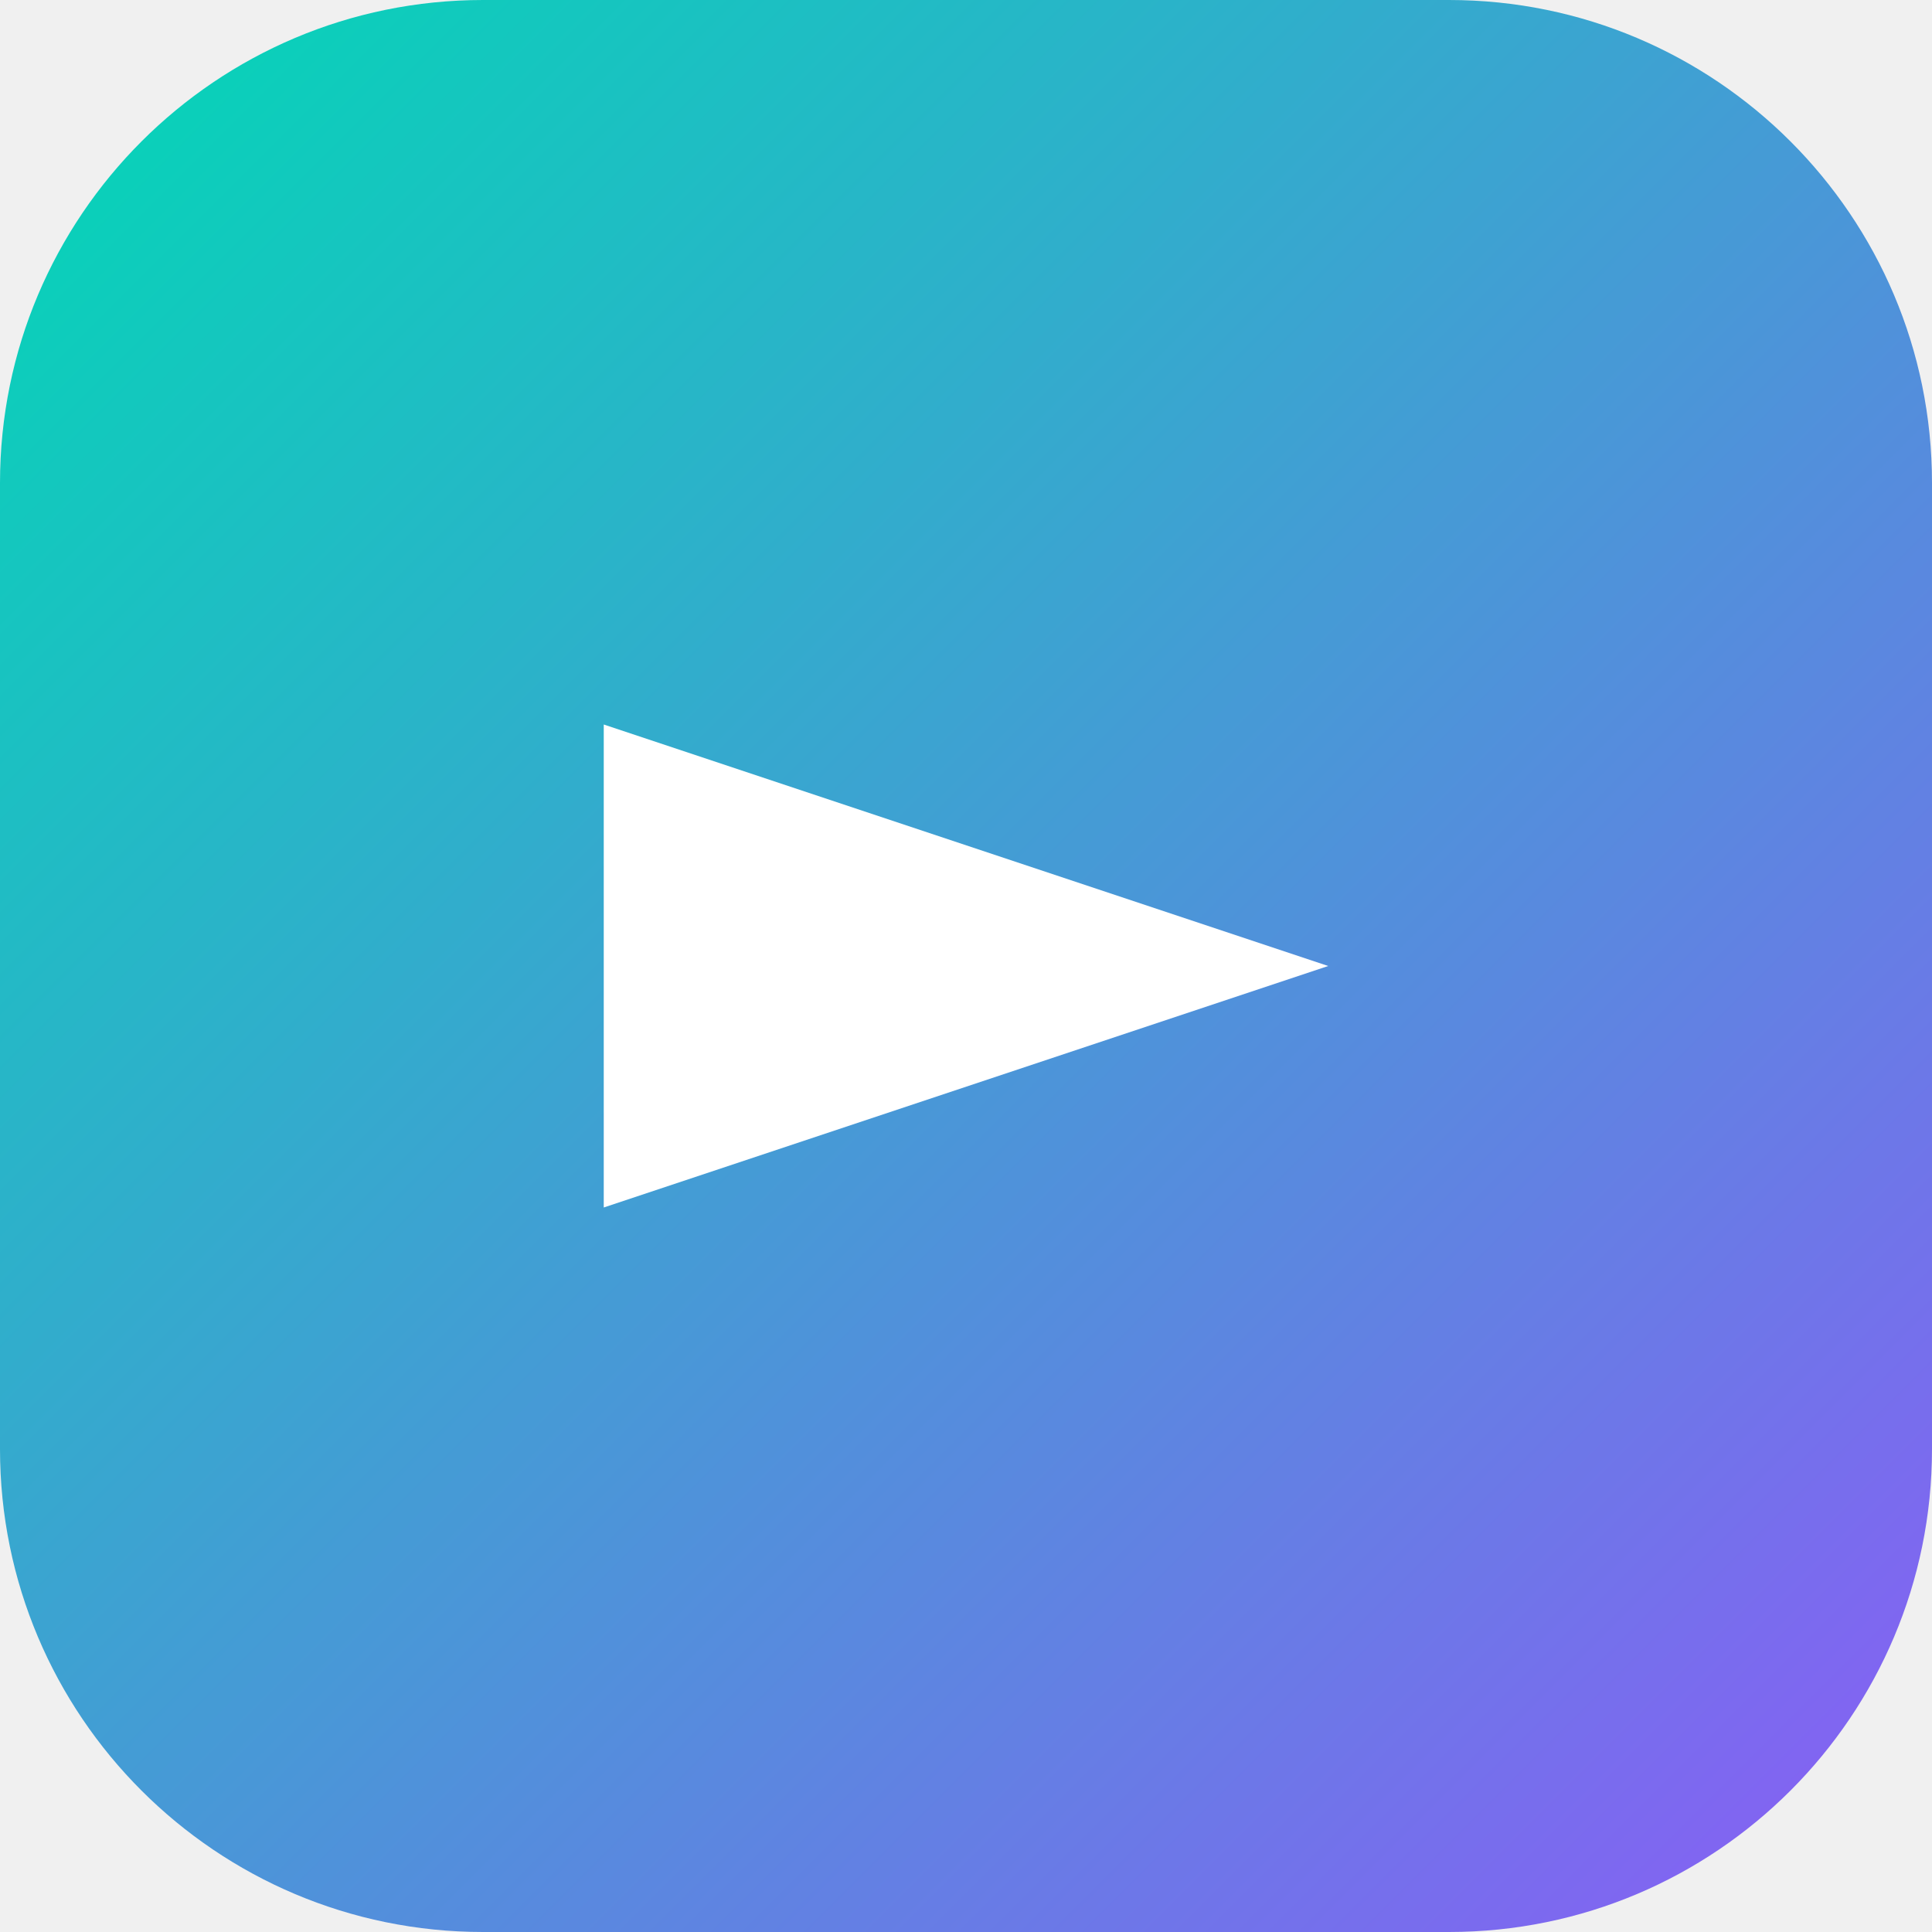
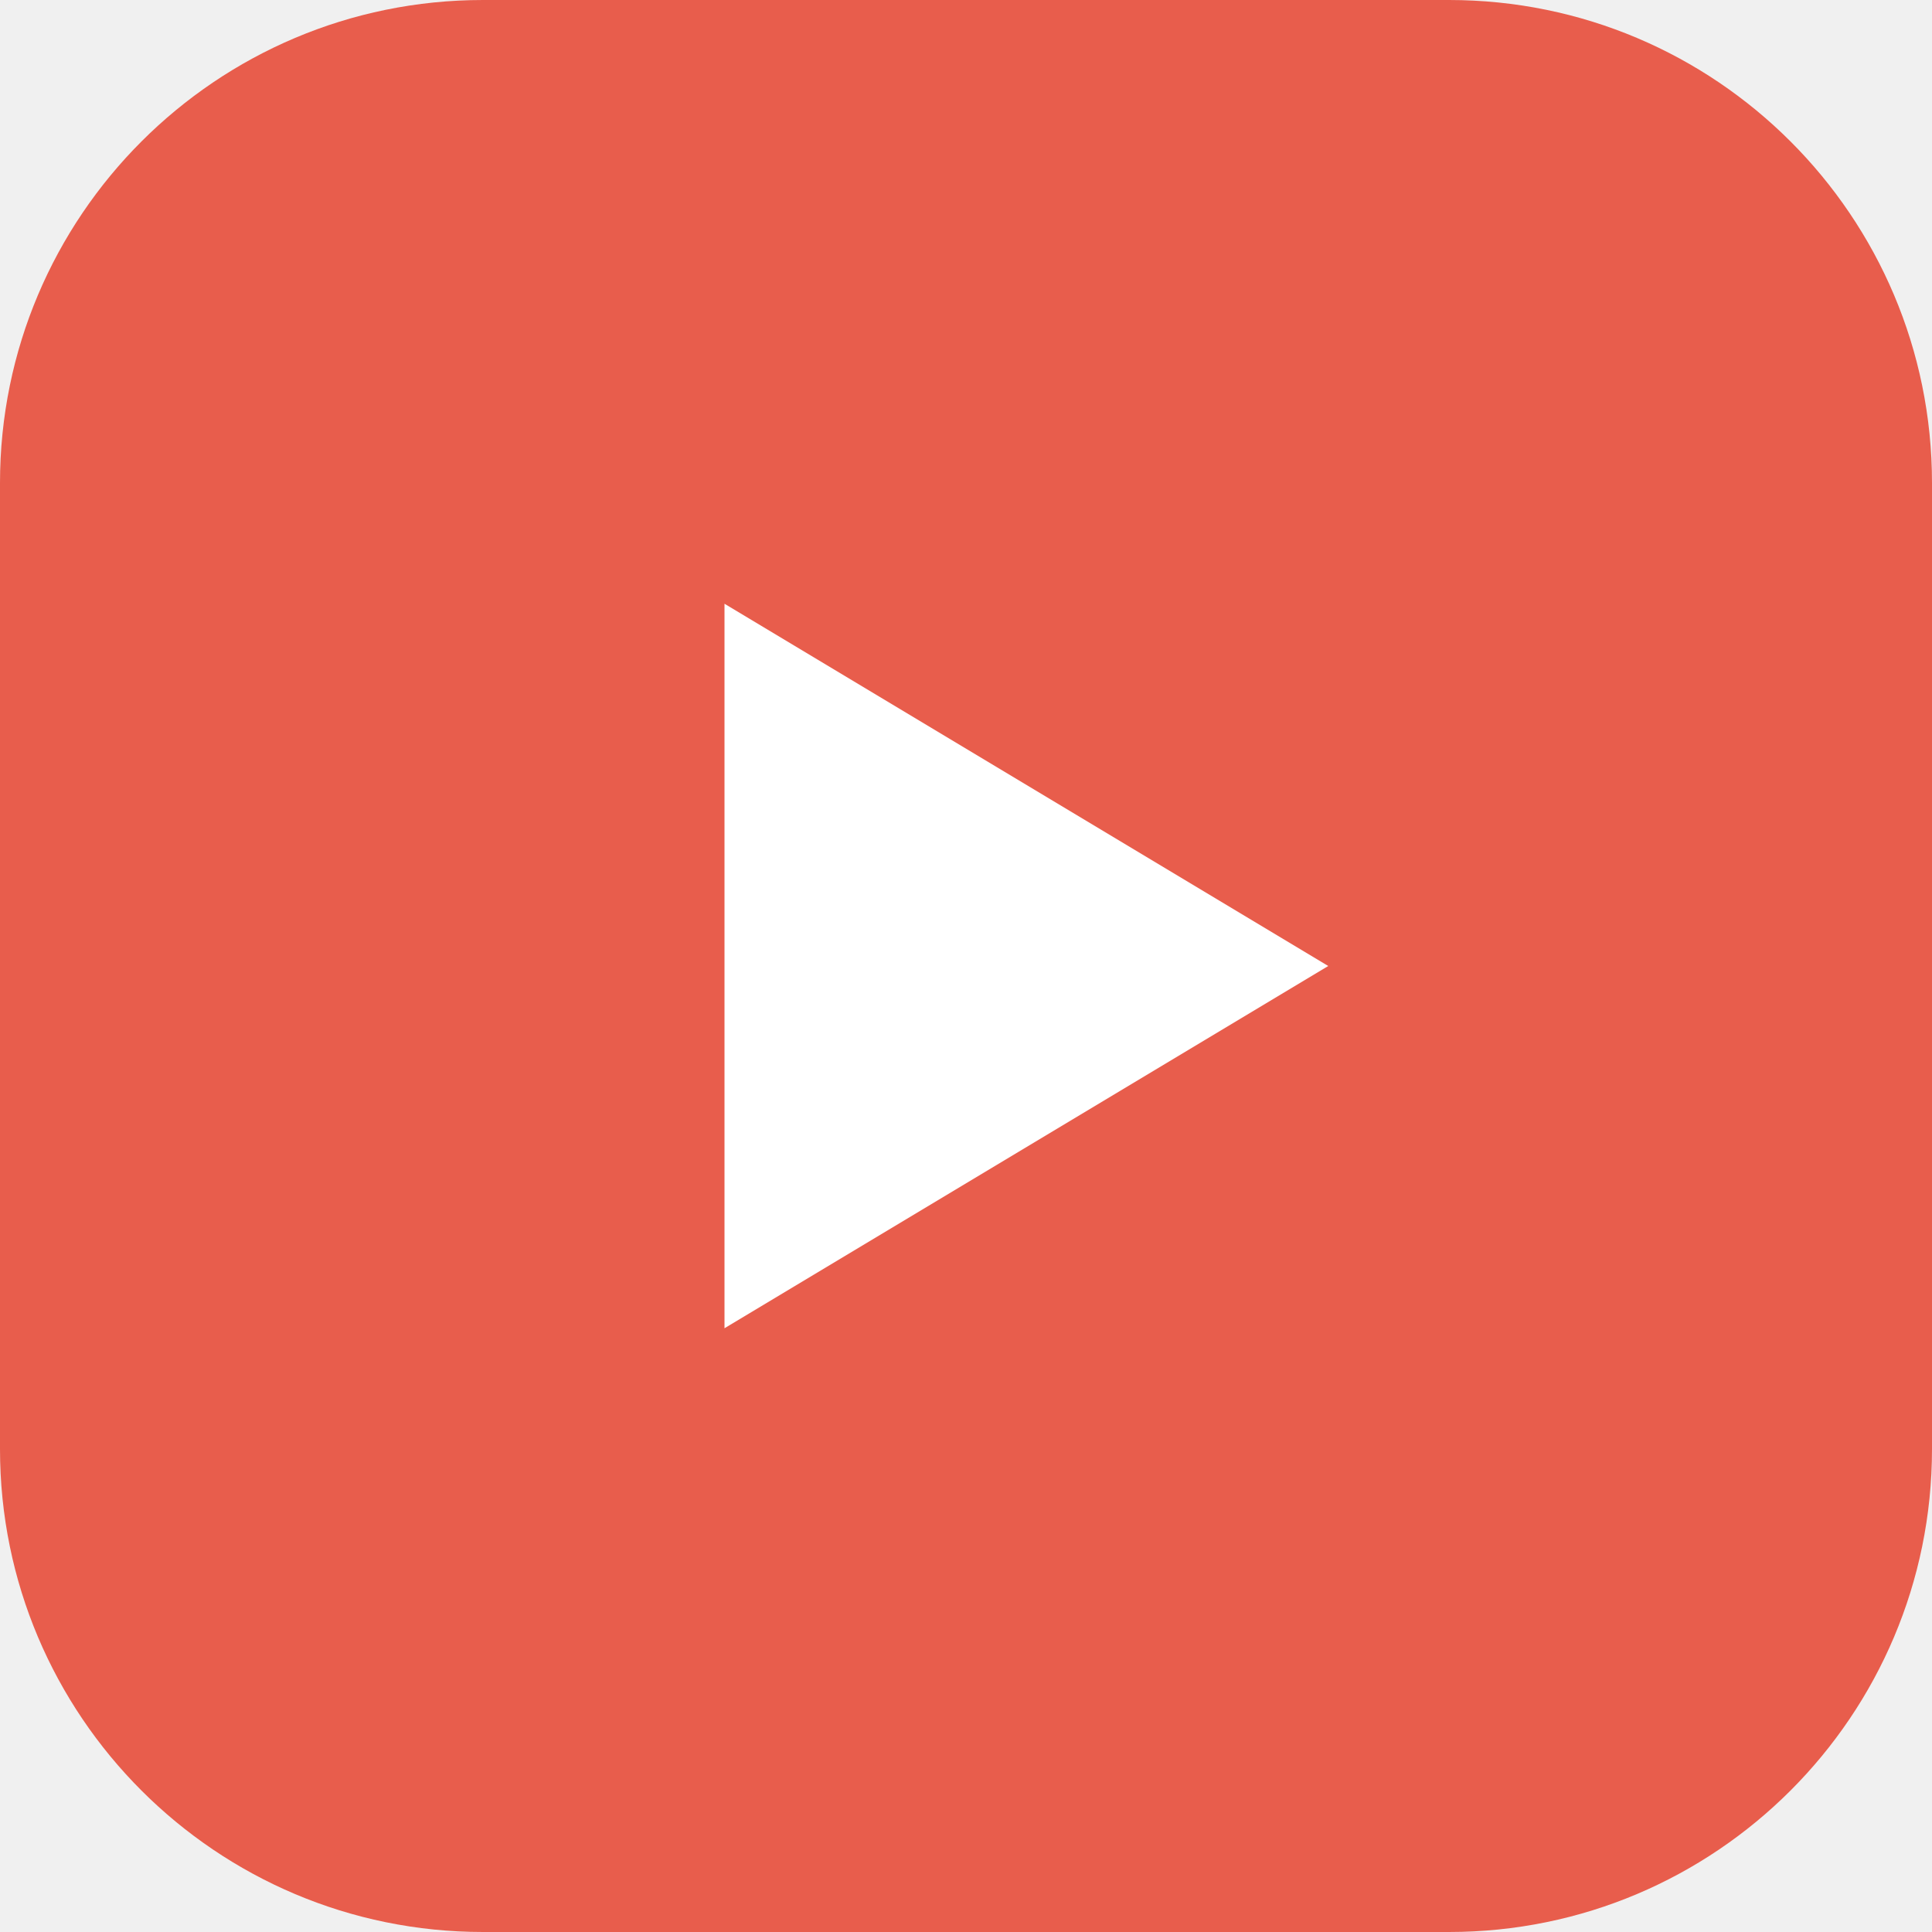
<svg xmlns="http://www.w3.org/2000/svg" width="32" height="32" viewBox="0 0 32 32" fill="none">
-   <rect width="32" height="32" rx="8" fill="url(#gradient)" />
-   <path d="M10 12L22 16L10 20V12Z" fill="white" />
-   <defs>
-     <linearGradient id="gradient" x1="0" y1="0" x2="32" y2="32" gradientUnits="userSpaceOnUse">
-       <stop stop-color="#00D9B5" />
-       <stop offset="1" stop-color="#8B5CF6" />
-     </linearGradient>
-   </defs>
+   <rect width="32" height="32" rx="8" fill="#E85D4C" />
+   <path d="M12 10v12l10-6-10-6z" fill="white" />
</svg>
